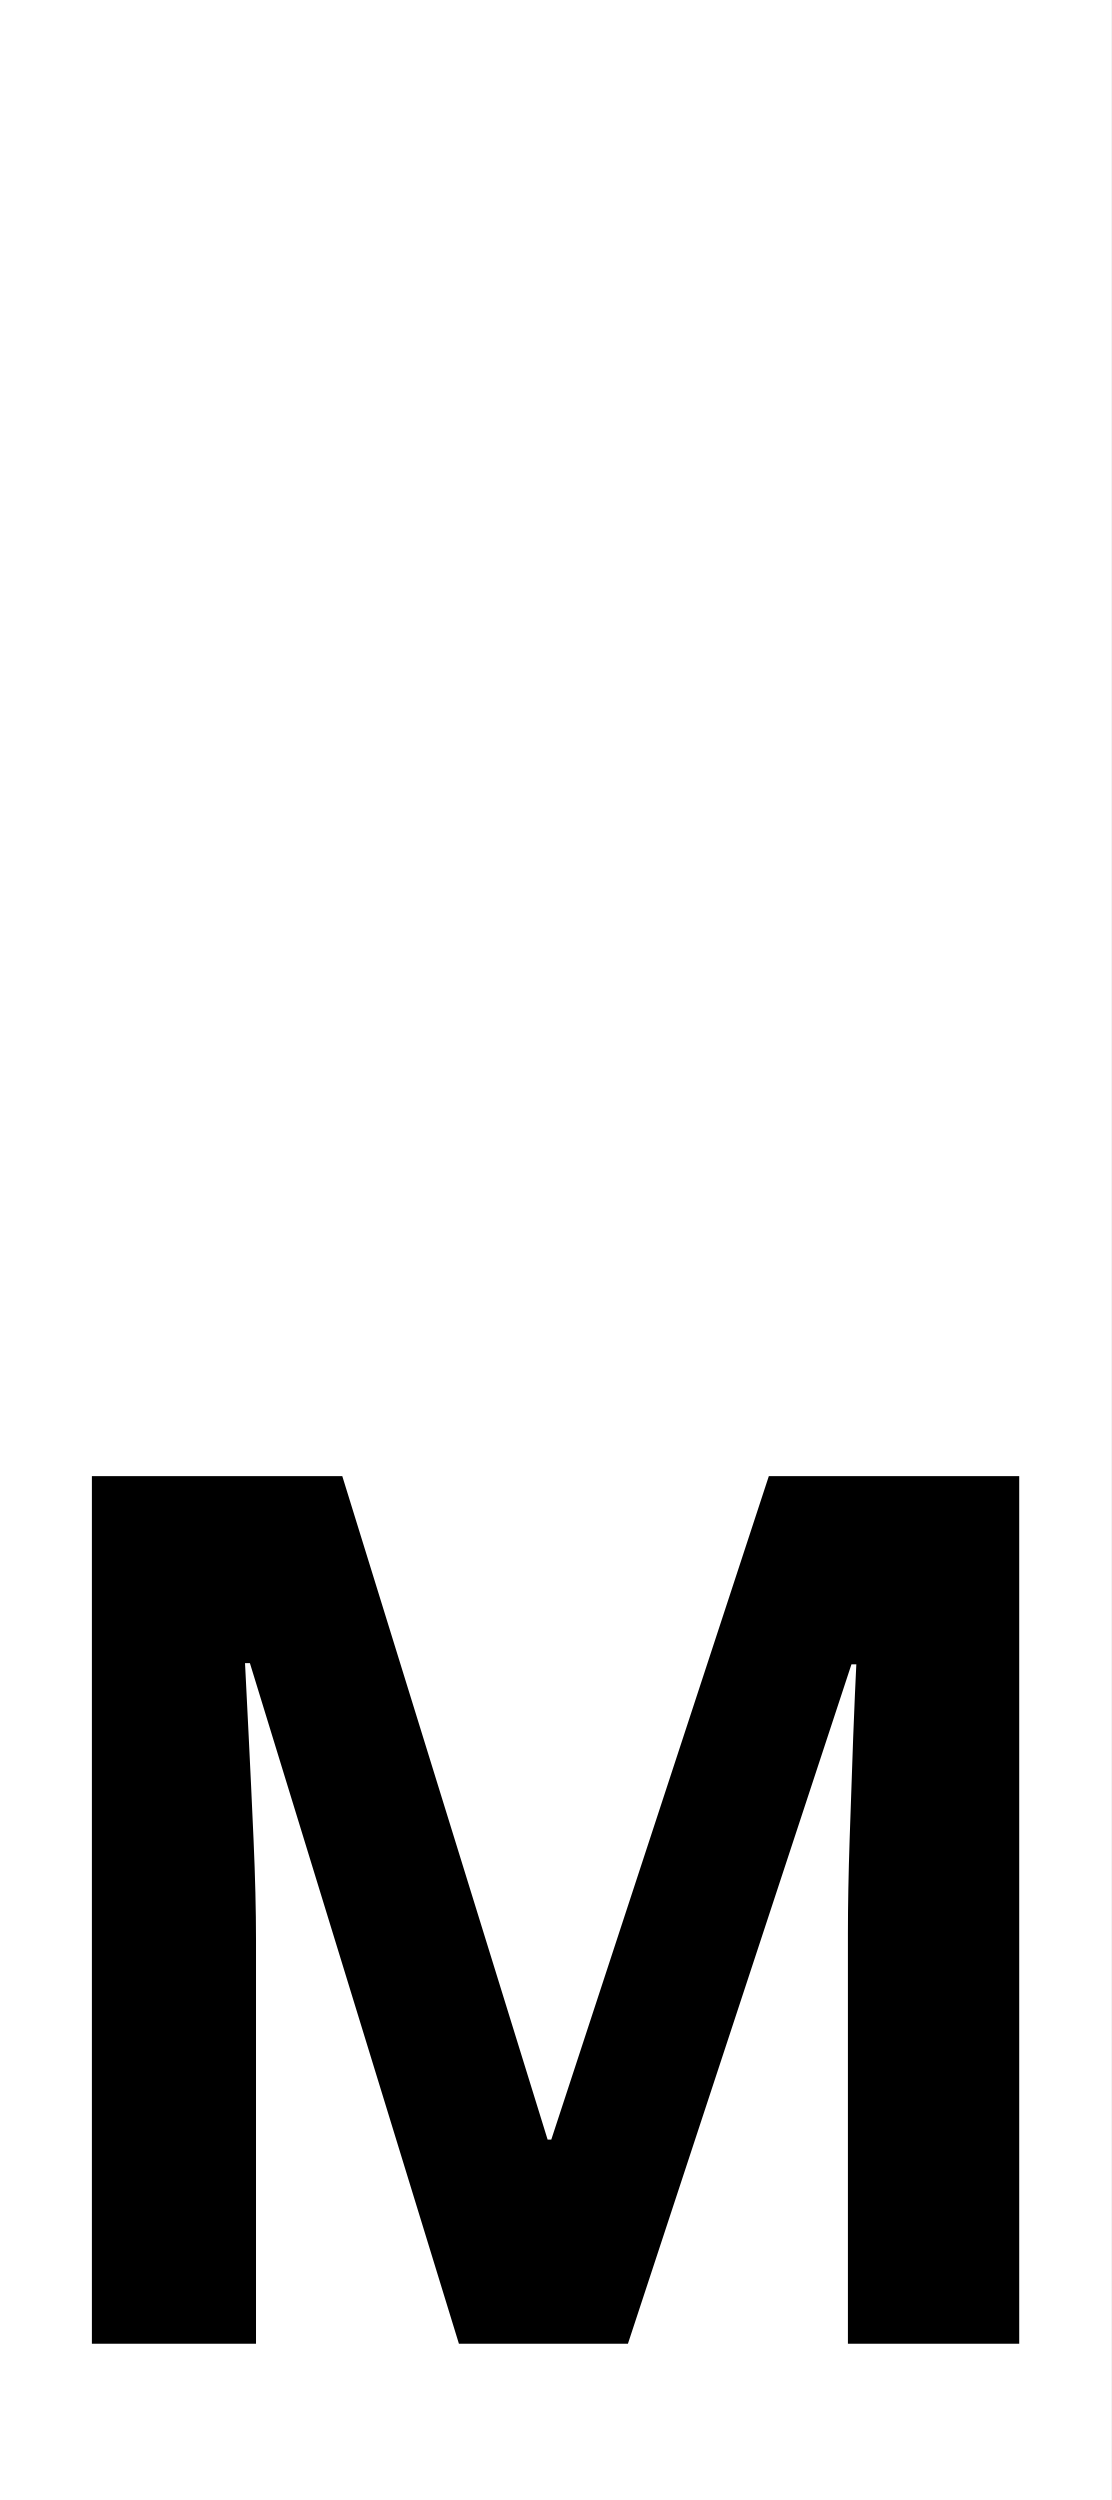
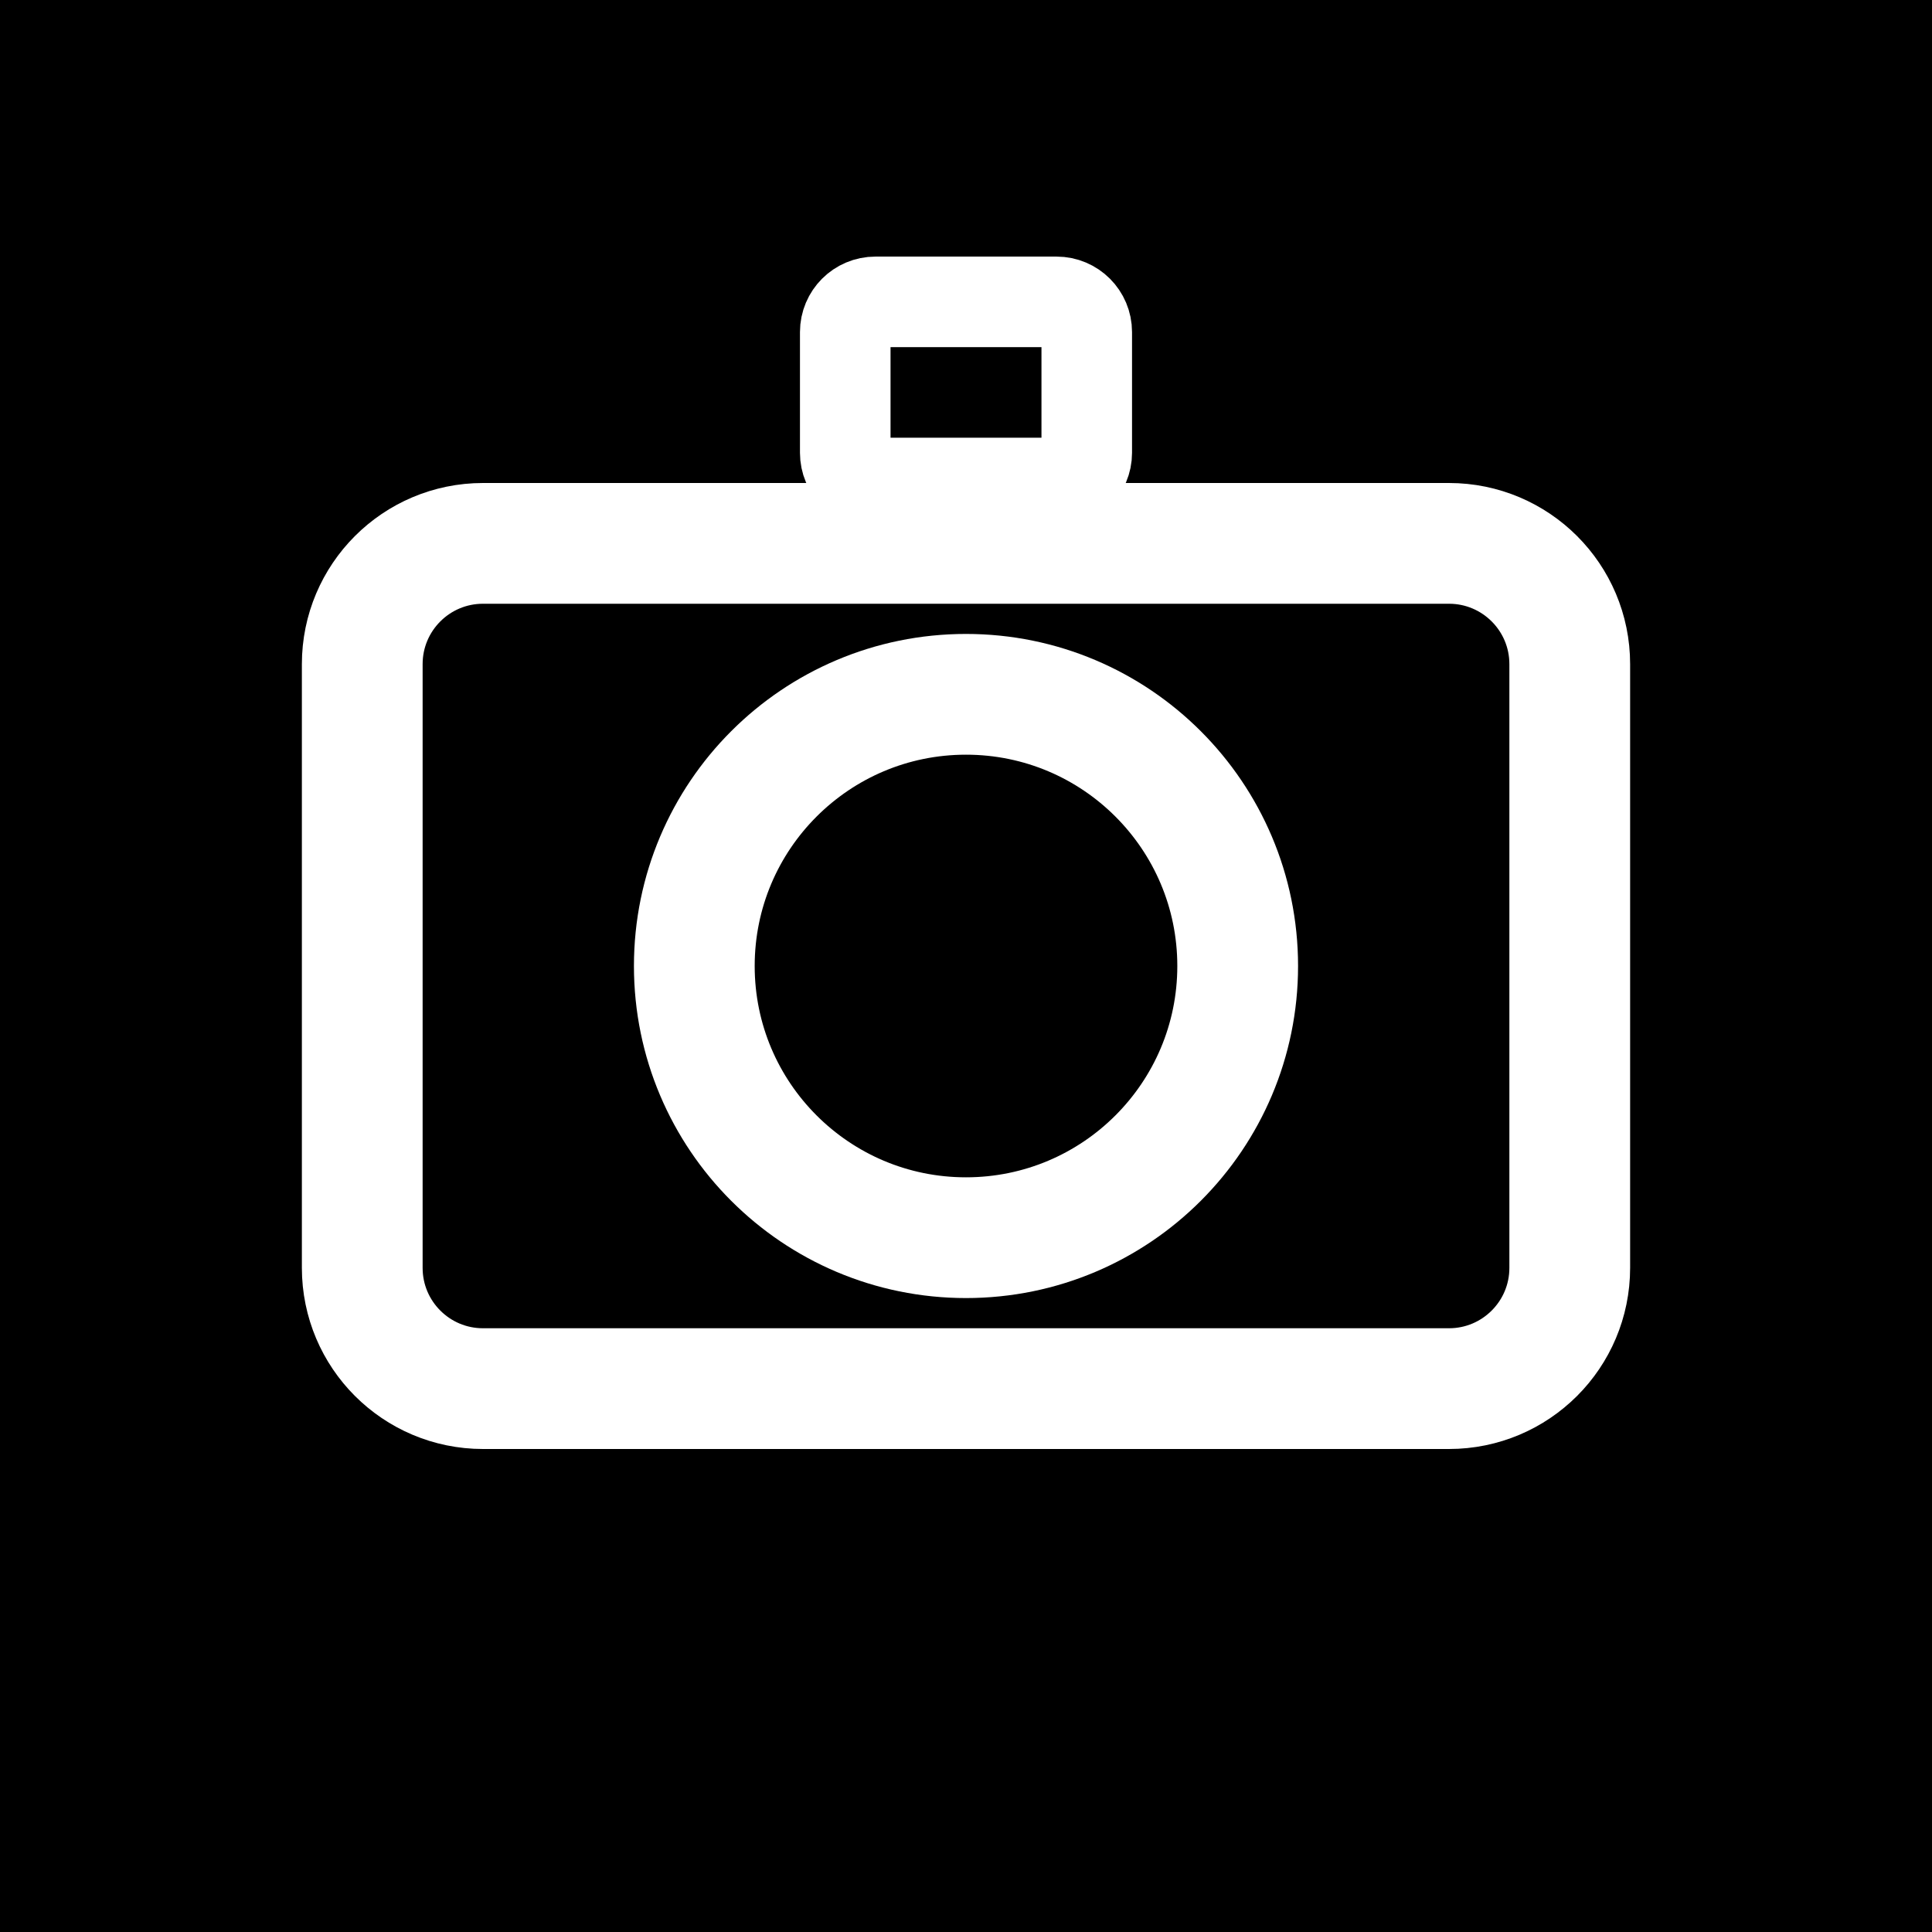
- <svg xmlns="http://www.w3.org/2000/svg" width="128" height="288" viewBox="0 0 128 288" fill="none">
-   <rect width="128" height="288" fill="white" />
-   <text x="64" y="270" font-family="Impact, Trebuchet MS, sans-serif" font-size="140" font-weight="900" letter-spacing="-5" fill="#000000" text-anchor="middle">M</text>
+ <svg xmlns="http://www.w3.org/2000/svg" width="128" height="128" viewBox="0 0 128 128" fill="none">
+   <rect width="128" height="128" fill="#000000" />
+   <rect x="24" y="36" width="80" height="56" rx="8" fill="none" stroke="#FFFFFF" stroke-width="8" stroke-linecap="round" stroke-linejoin="round" />
+   <circle cx="64" cy="64" r="18" fill="none" stroke="#FFFFFF" stroke-width="8" />
+   <rect x="56" y="20" width="16" height="12" rx="2" fill="none" stroke="#FFFFFF" stroke-width="6" stroke-linecap="round" stroke-linejoin="round" />
</svg>
